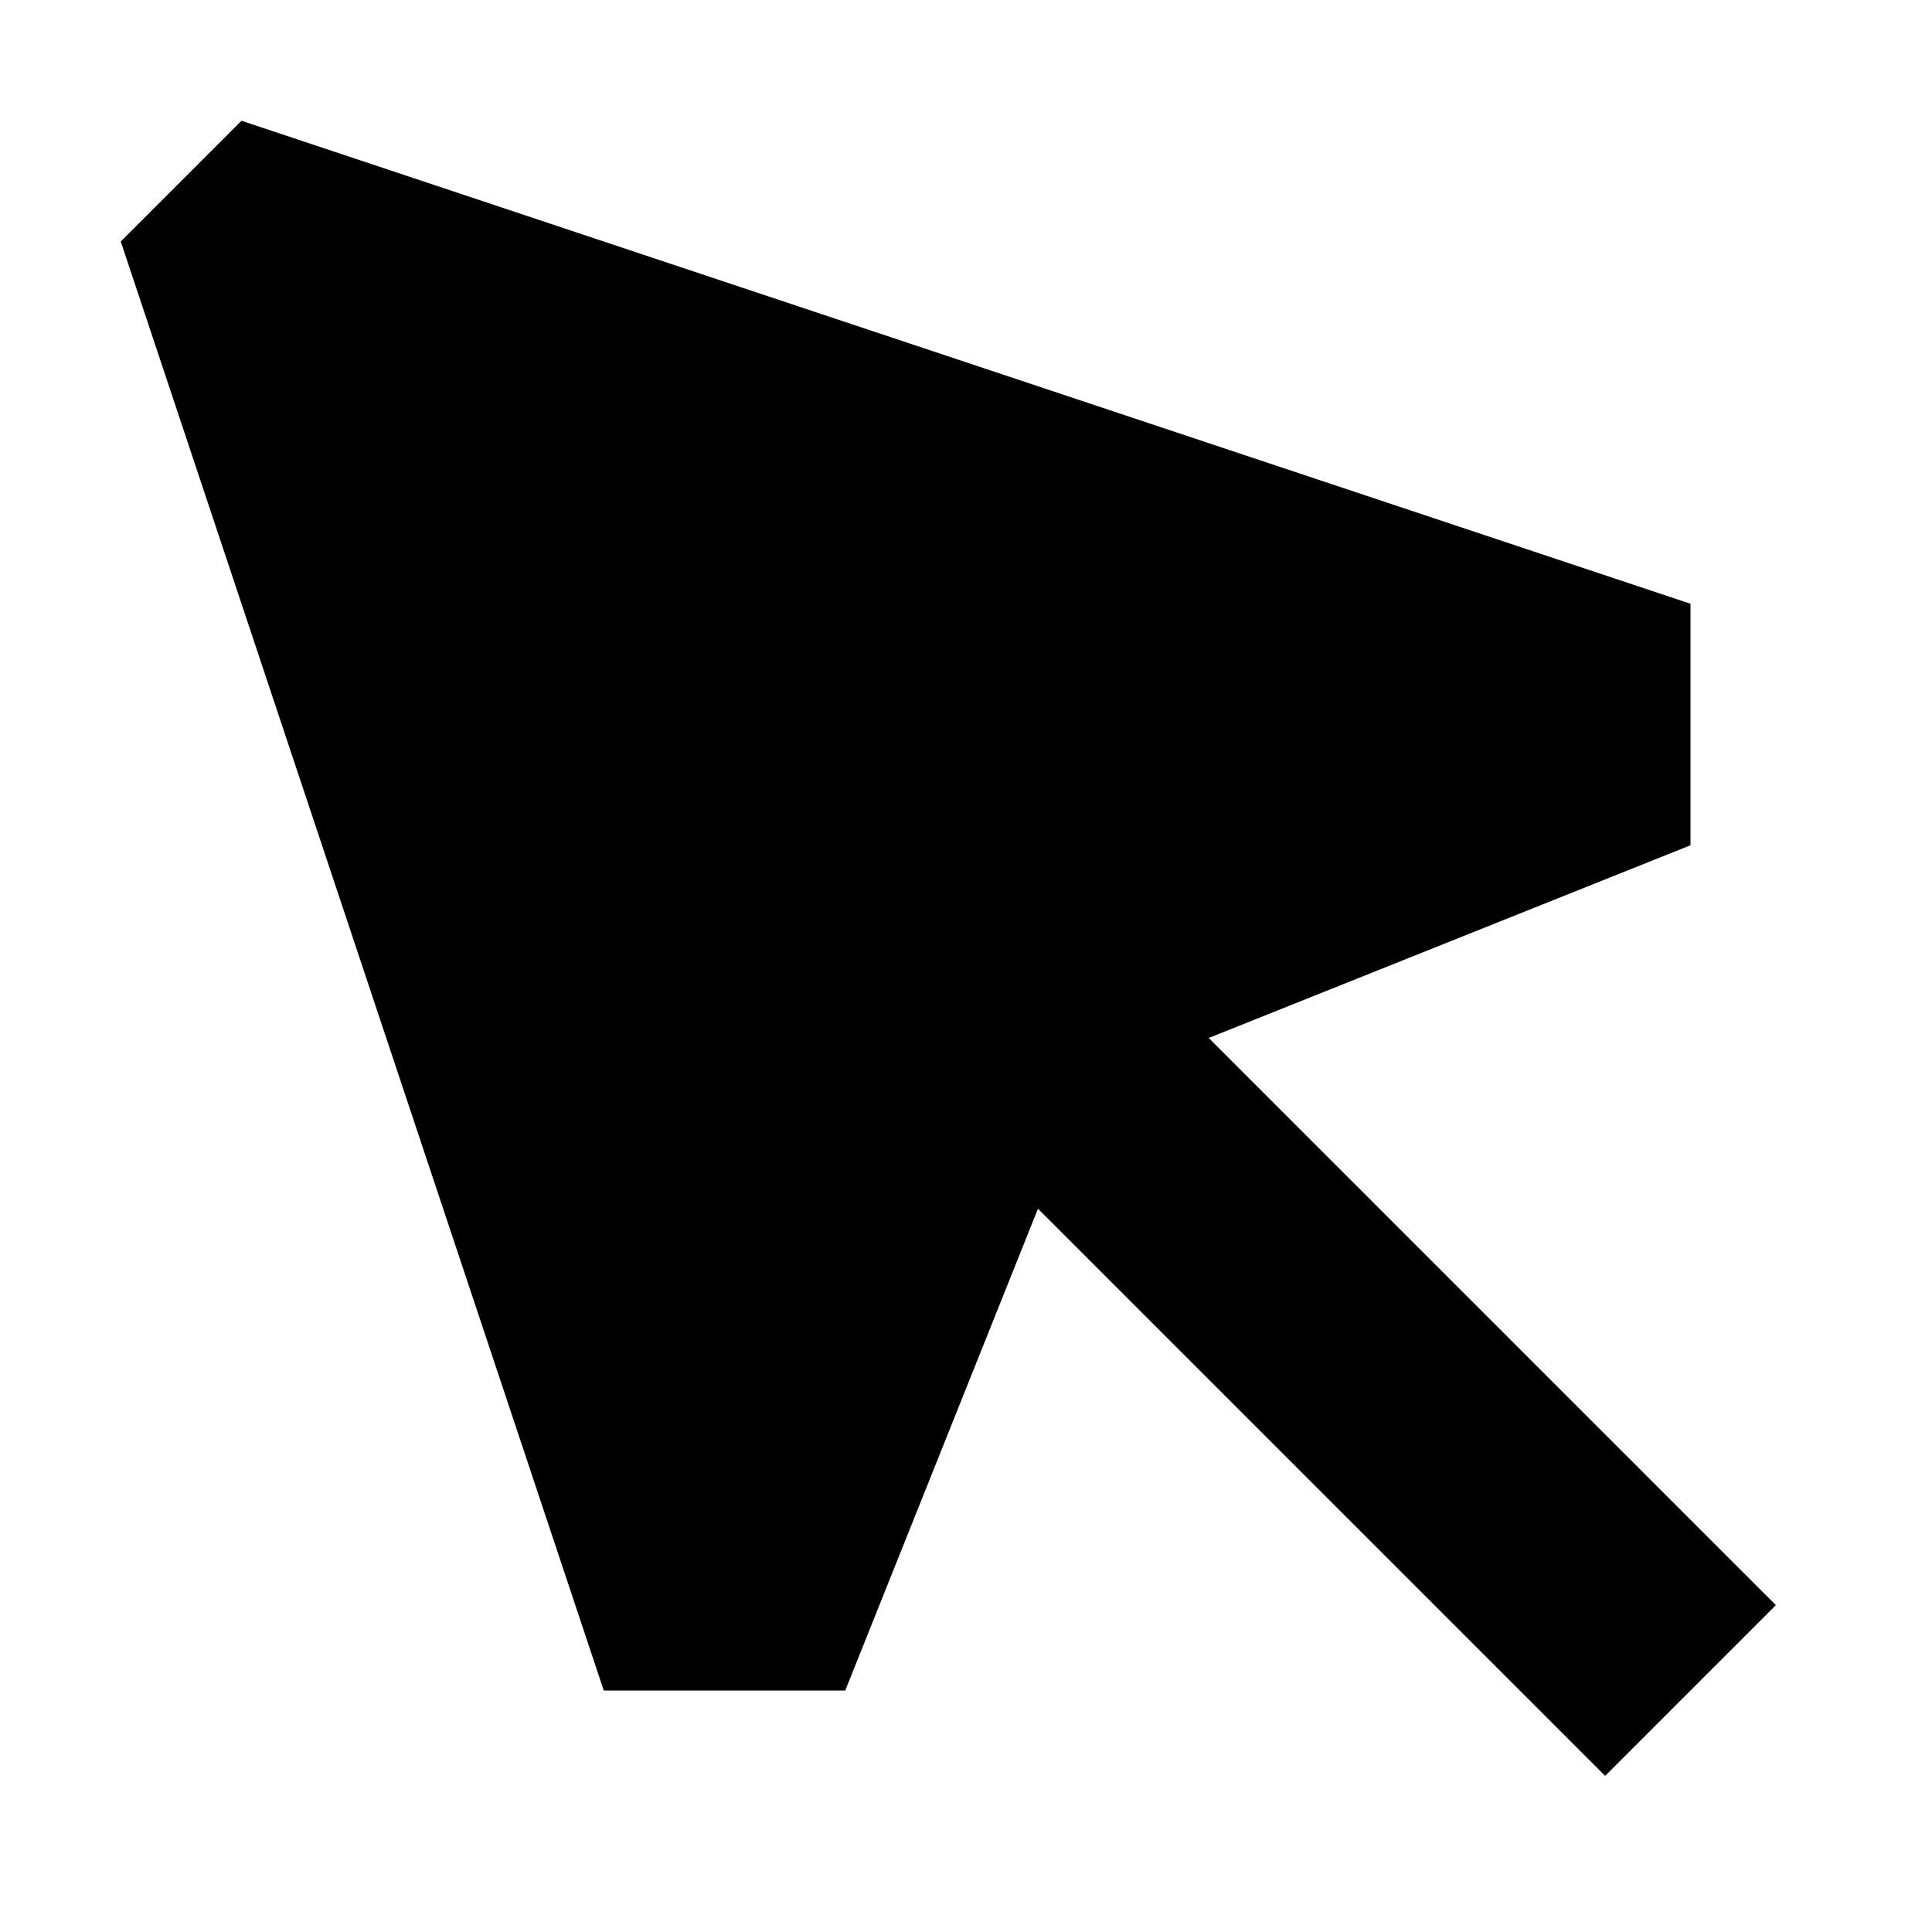
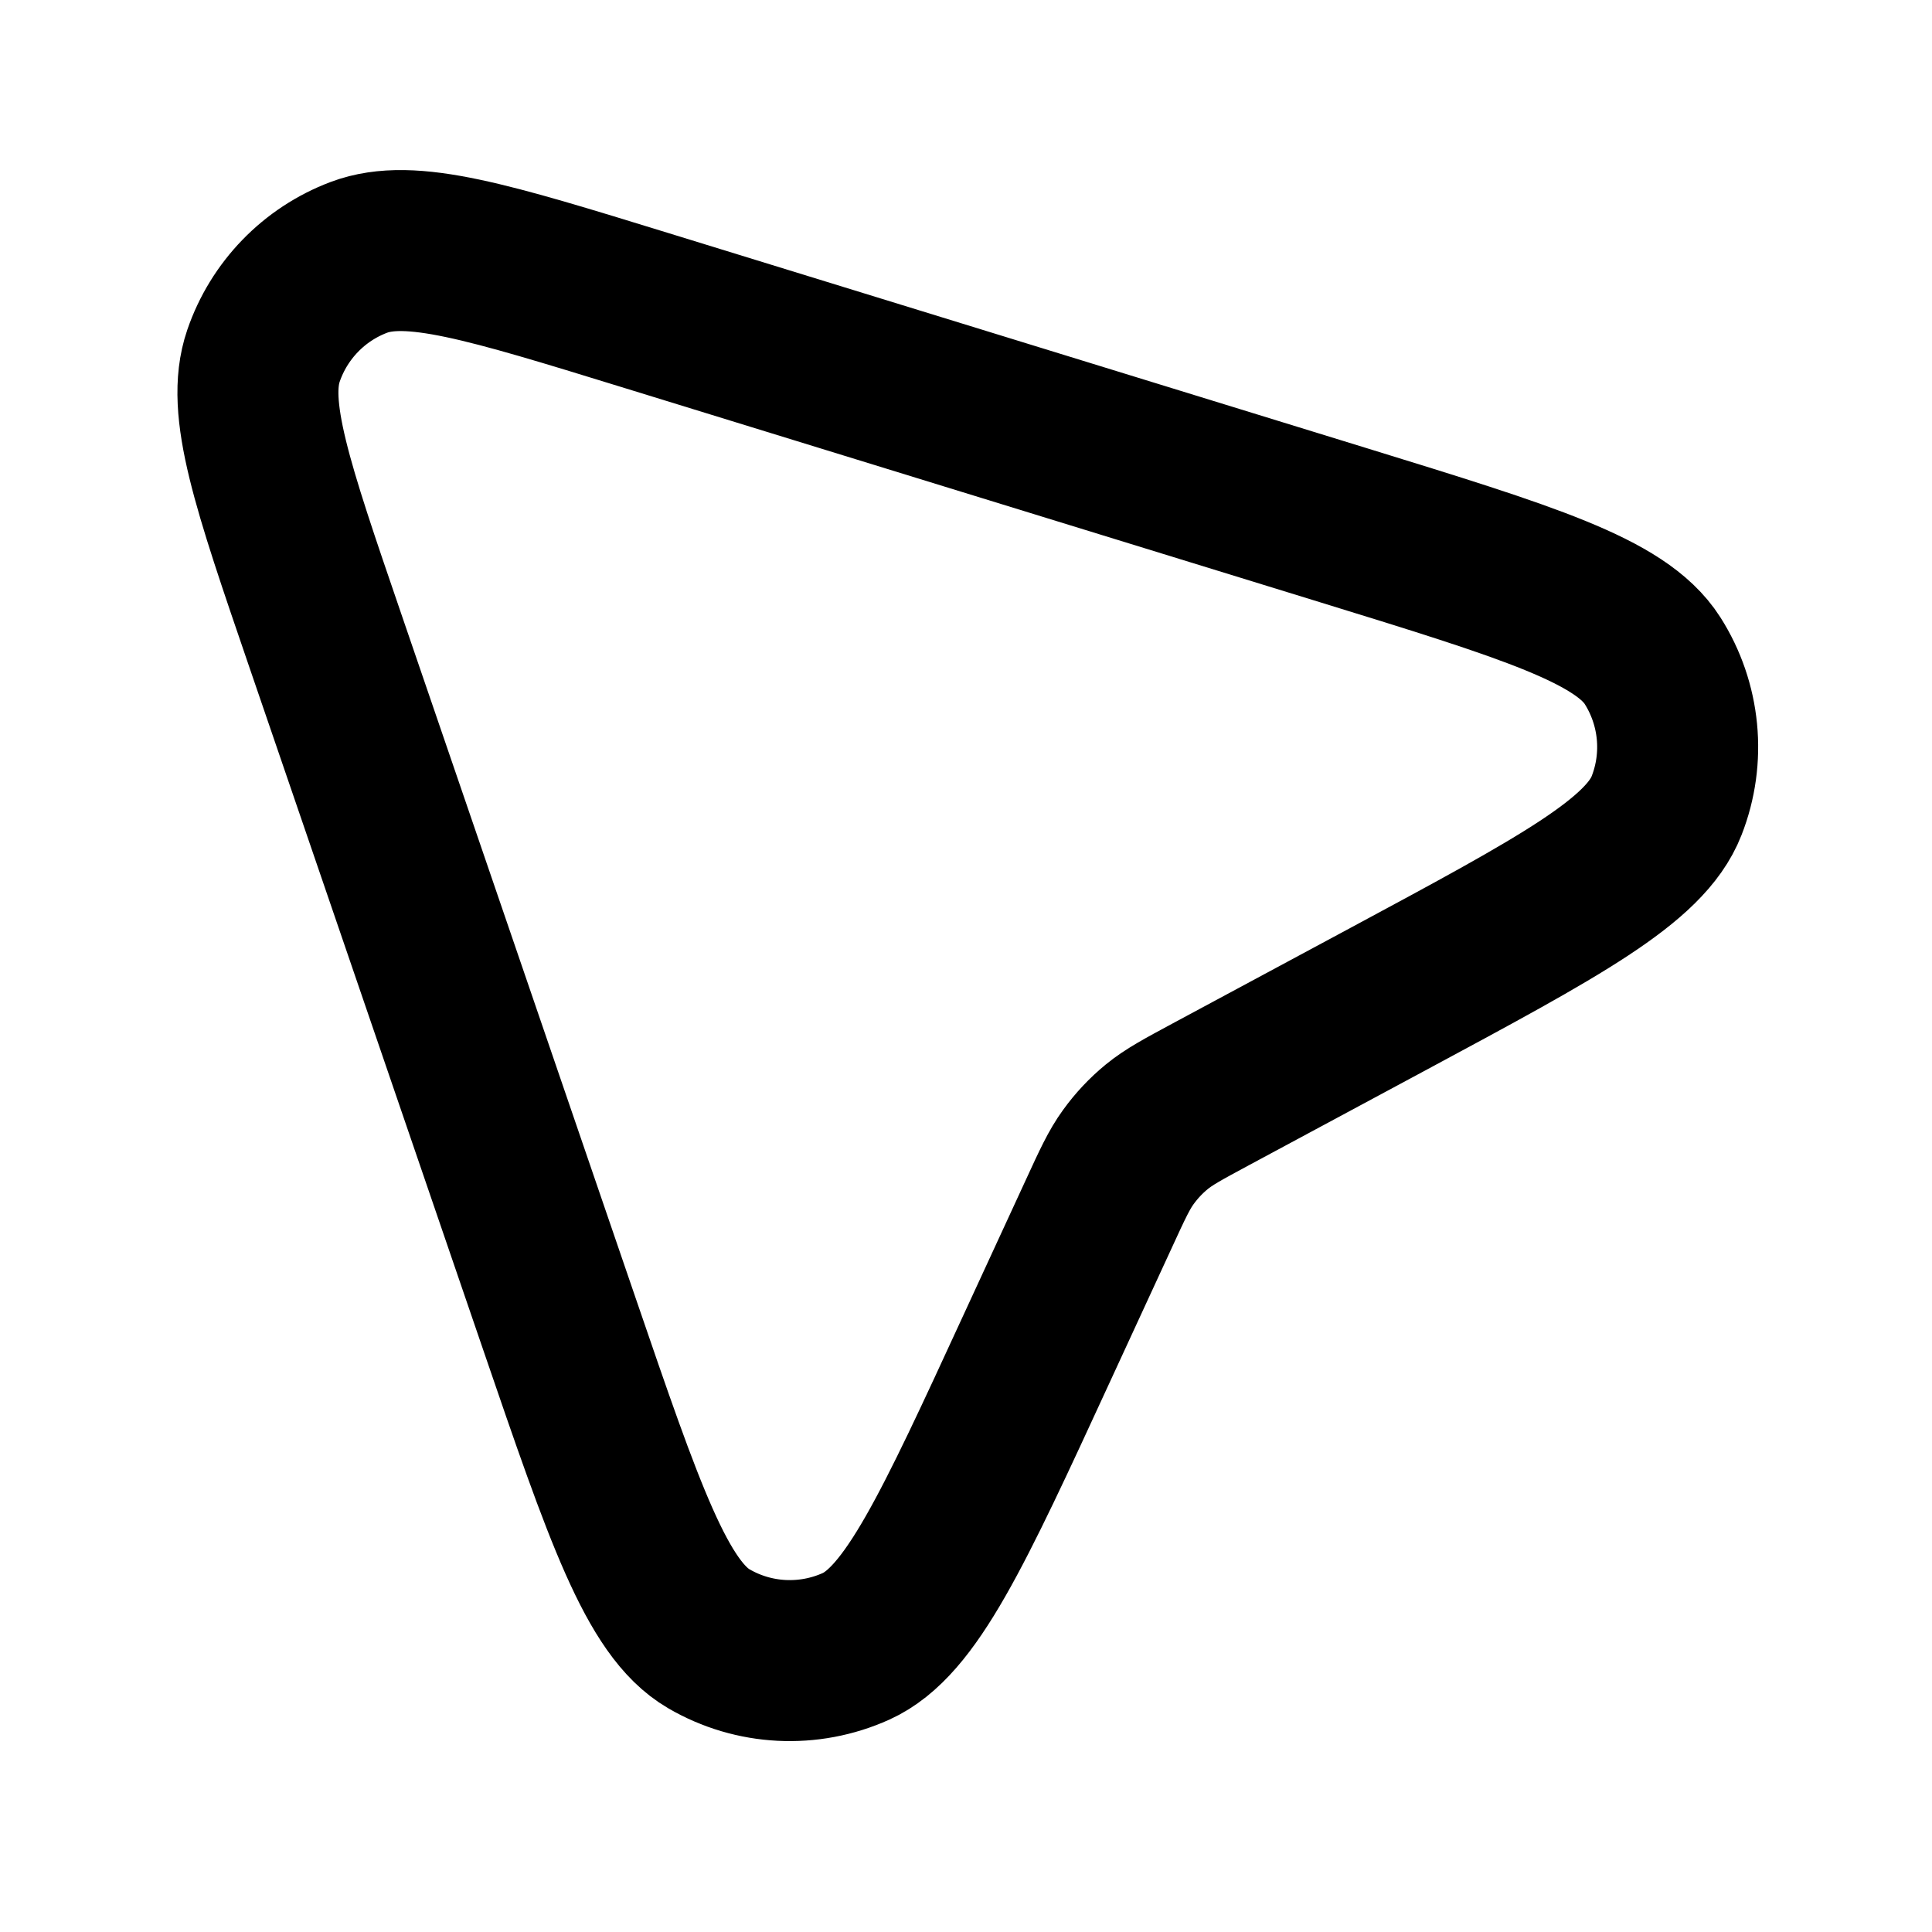
- <svg xmlns="http://www.w3.org/2000/svg" width="800px" height="800px" viewBox="0 0 16 16" fill="none">
-   <path d="M1 2L2 1L14 5V7L10.01 8.596L14.707 13.293L13.293 14.707L8.596 10.01L7 14H5L1 2Z" fill="#000000" />
+ <svg xmlns="http://www.w3.org/2000/svg" width="800px" height="800px" viewBox="0 0 24 24" fill="none">
+   <path d="M17.261 12.401C19.377 11.263 20.436 10.694 20.703 10.008C20.936 9.414 20.87 8.744 20.528 8.206C20.132 7.586 18.984 7.232 16.687 6.524L8.006 3.85C6.068 3.253 5.099 2.955 4.458 3.197C3.901 3.407 3.466 3.856 3.273 4.42C3.051 5.068 3.38 6.027 4.037 7.945L6.948 16.443C7.756 18.802 8.161 19.982 8.805 20.357C9.364 20.683 10.046 20.717 10.635 20.451C11.315 20.143 11.837 19.011 12.881 16.745L13.653 15.072C13.819 14.711 13.902 14.531 14.016 14.374C14.117 14.234 14.235 14.108 14.369 13.998C14.519 13.875 14.694 13.781 15.043 13.593L17.261 12.401Z" stroke="#000000" stroke-width="2" stroke-linecap="round" stroke-linejoin="round" />
</svg>
